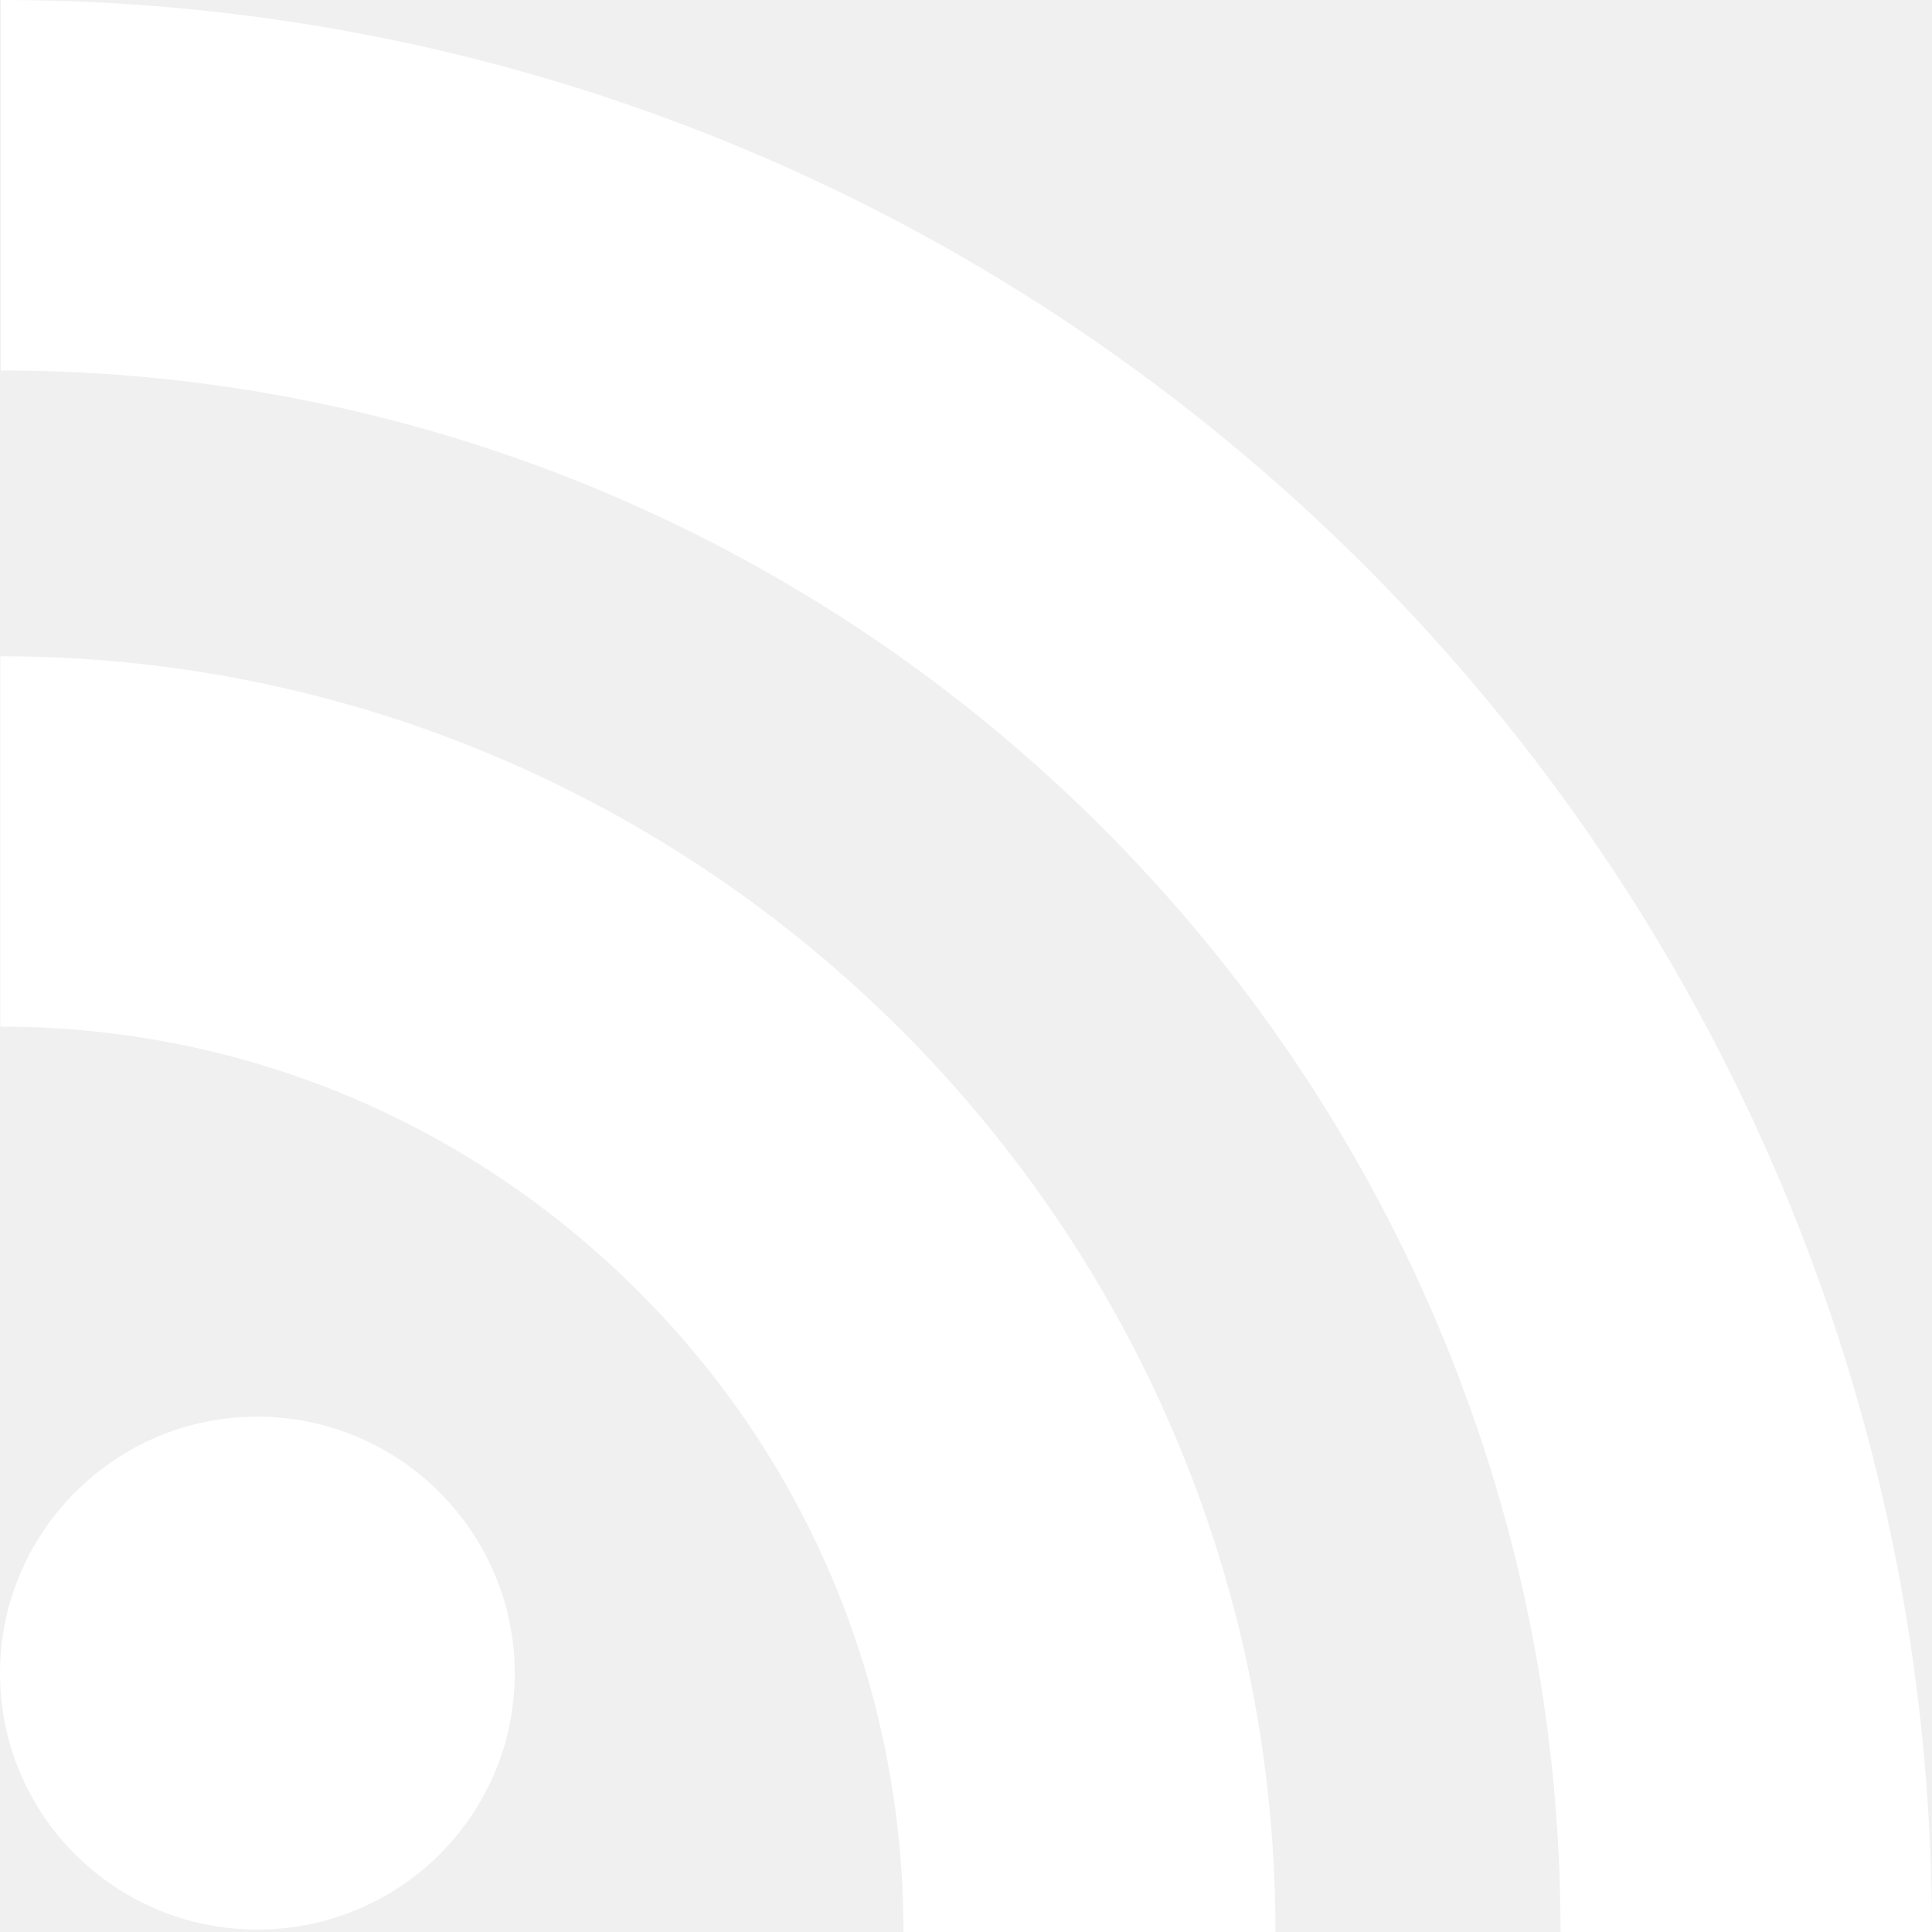
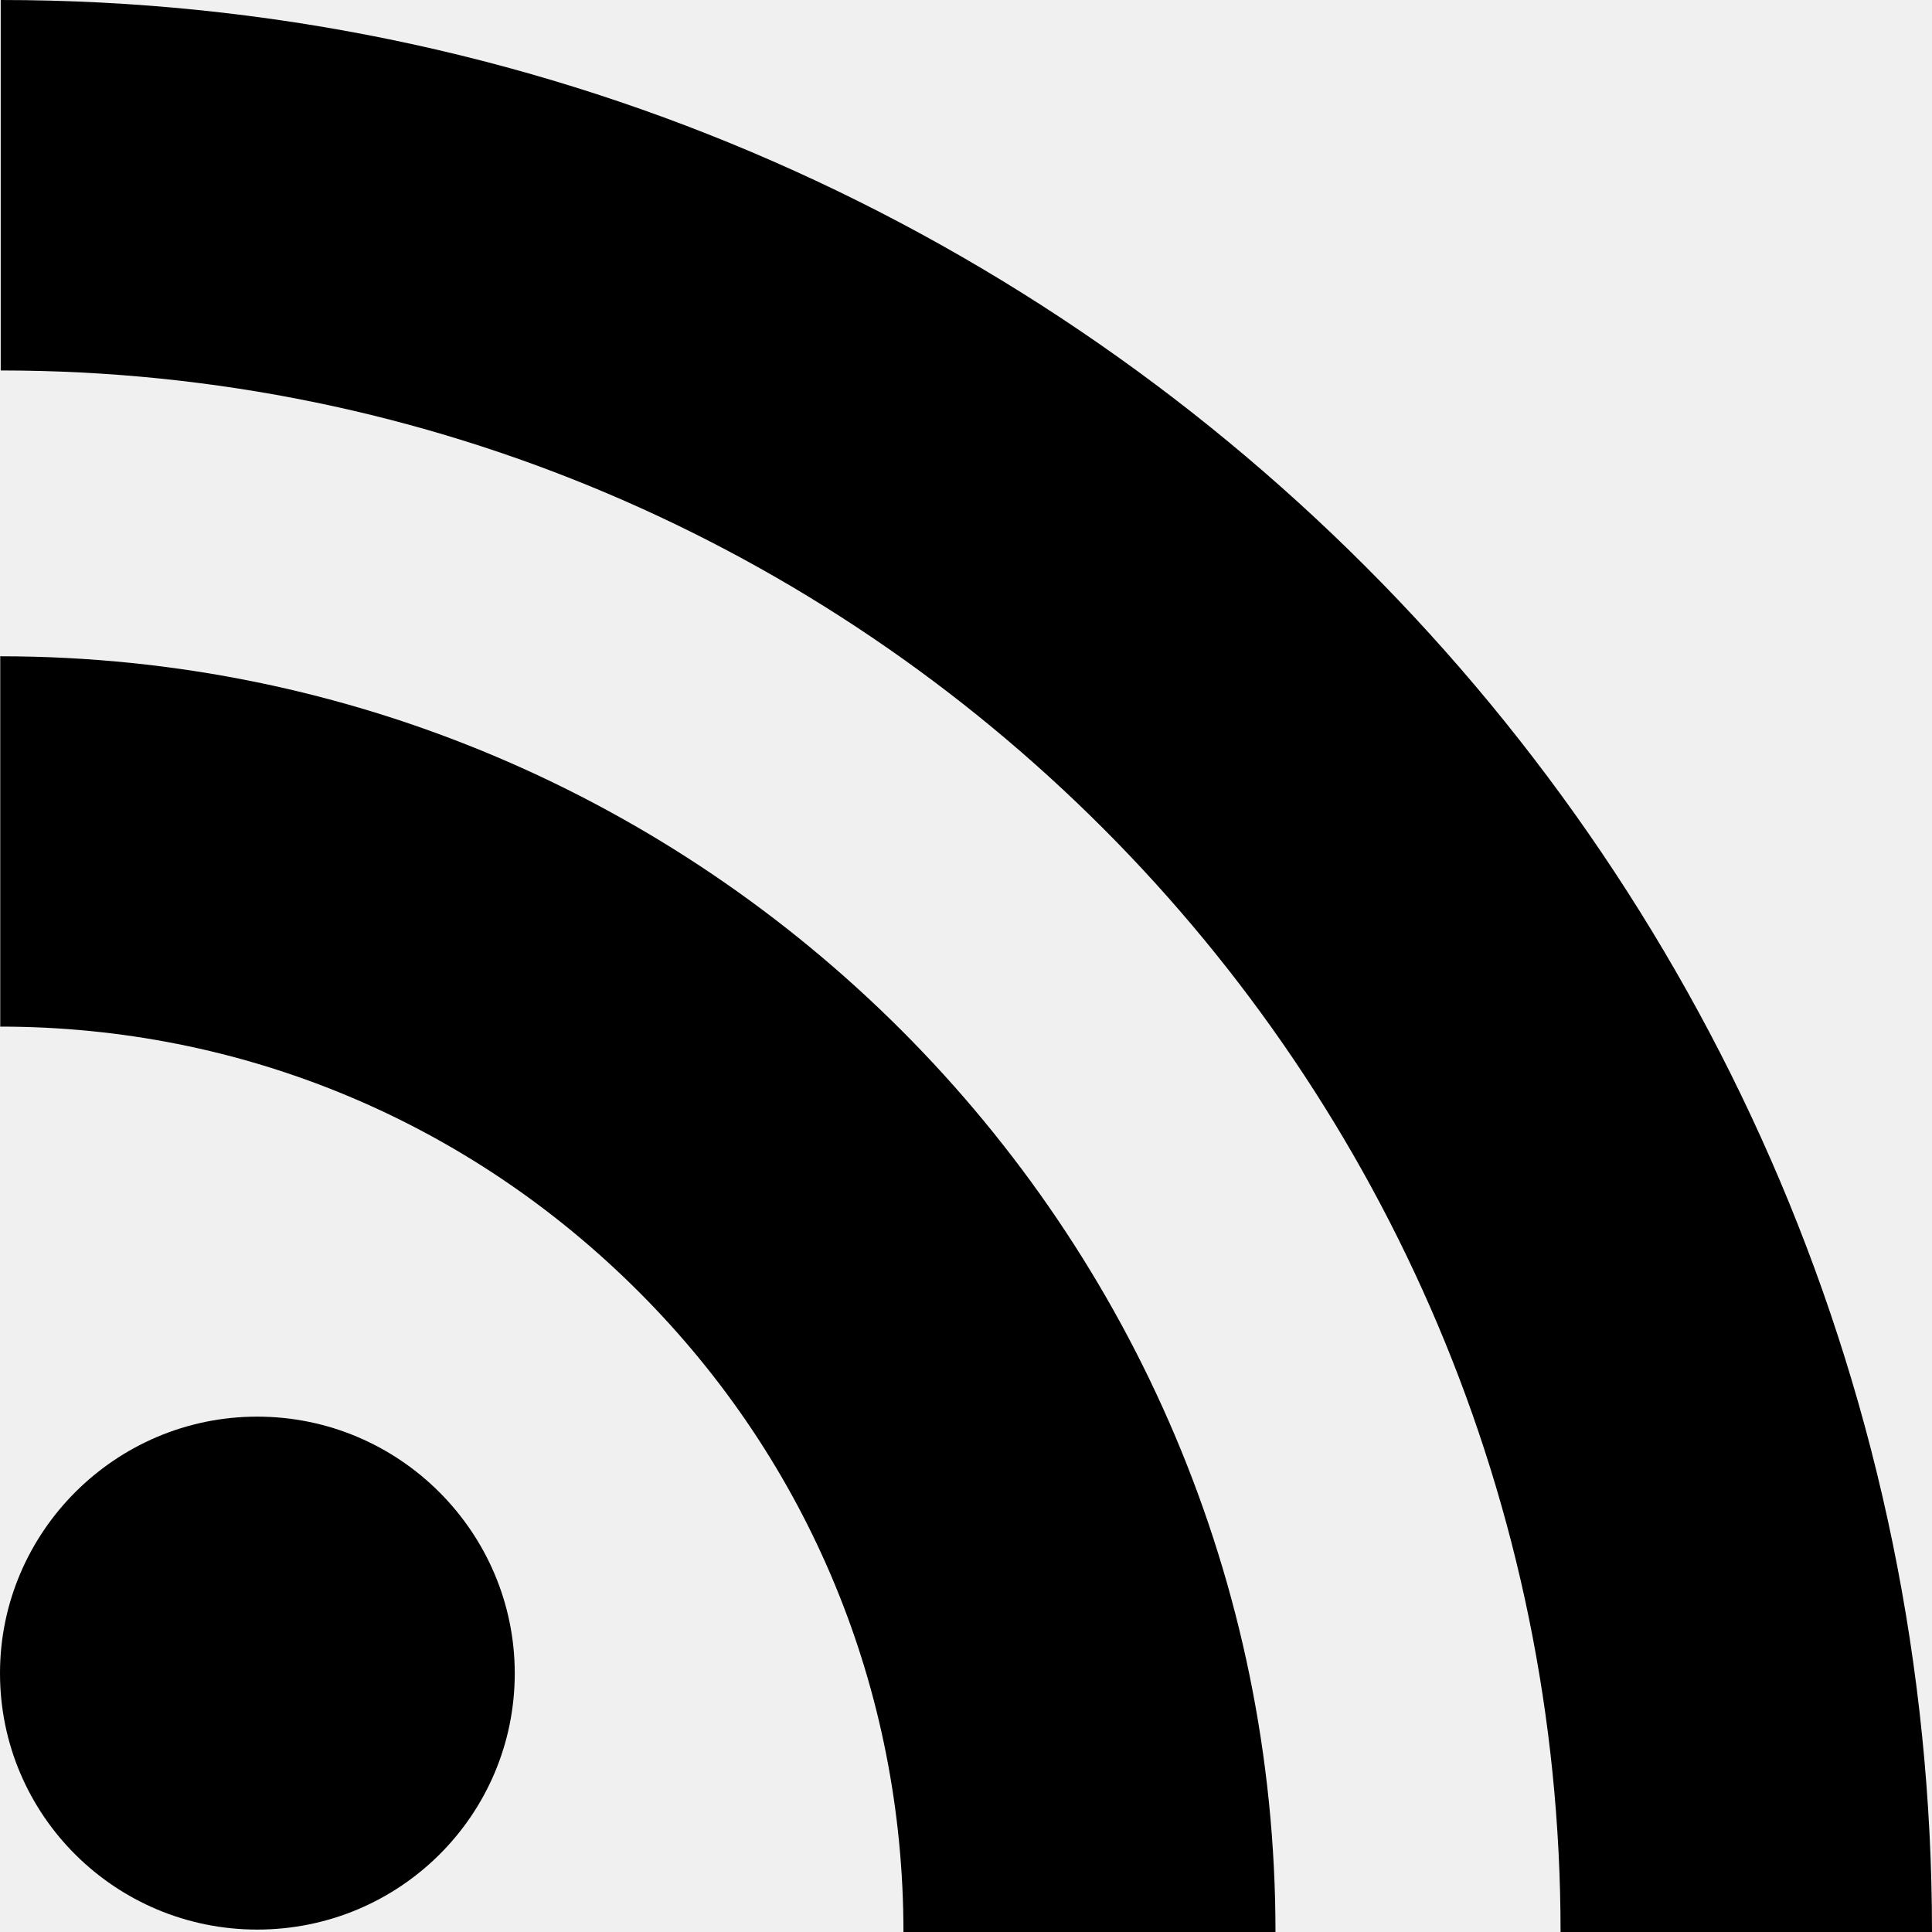
<svg xmlns="http://www.w3.org/2000/svg" version="1.1" id="Capa_1" x="0px" y="0px" viewBox="0 0 486.392 486.392" style="enable-background:new 0 0 486.392 486.392;" xml:space="preserve" width="512px" height="512px">
  <g>
    <g>
      <g>
        <g>
-           <path d="M0.182,0v93.266c216.505,0,392.7,176.378,392.7,393.126h93.509      C486.392,218.268,268.245,0,0.182,0z" fill="#FFFFFF" />
-           <path d="M0.061,165.221v93.235c60.708,0,117.768,23.742,160.752,66.757      c42.924,42.894,66.636,100.227,66.636,161.178h93.661C321.11,309.284,177.047,165.221,0.061,165.221z" fill="#FFFFFF" />
-           <path d="M64.751,356.647C29.031,356.647,0,385.739,0,421.245c0,35.719,29.031,64.538,64.751,64.538      c35.841,0,64.842-28.819,64.842-64.538C129.563,385.8,100.592,356.647,64.751,356.647z" fill="#FFFFFF" />
+           <path d="M0.182,0v93.266c216.505,0,392.7,176.378,392.7,393.126h93.509      C486.392,218.268,268.245,0,0.182,0z" />
+           <path d="M0.061,165.221v93.235c60.708,0,117.768,23.742,160.752,66.757      c42.924,42.894,66.636,100.227,66.636,161.178h93.661C321.11,309.284,177.047,165.221,0.061,165.221z" />
+           <path d="M64.751,356.647C29.031,356.647,0,385.739,0,421.245c0,35.719,29.031,64.538,64.751,64.538      c35.841,0,64.842-28.819,64.842-64.538C129.563,385.8,100.592,356.647,64.751,356.647z" />
        </g>
      </g>
    </g>
    <g>
	</g>
    <g>
	</g>
    <g>
	</g>
    <g>
	</g>
    <g>
	</g>
    <g>
	</g>
    <g>
	</g>
    <g>
	</g>
    <g>
	</g>
    <g>
	</g>
    <g>
	</g>
    <g>
	</g>
    <g>
	</g>
    <g>
	</g>
    <g>
	</g>
  </g>
  <g>
</g>
  <g>
</g>
  <g>
</g>
  <g>
</g>
  <g>
</g>
  <g>
</g>
  <g>
</g>
  <g>
</g>
  <g>
</g>
  <g>
</g>
  <g>
</g>
  <g>
</g>
  <g>
</g>
  <g>
</g>
  <g>
</g>
</svg>
